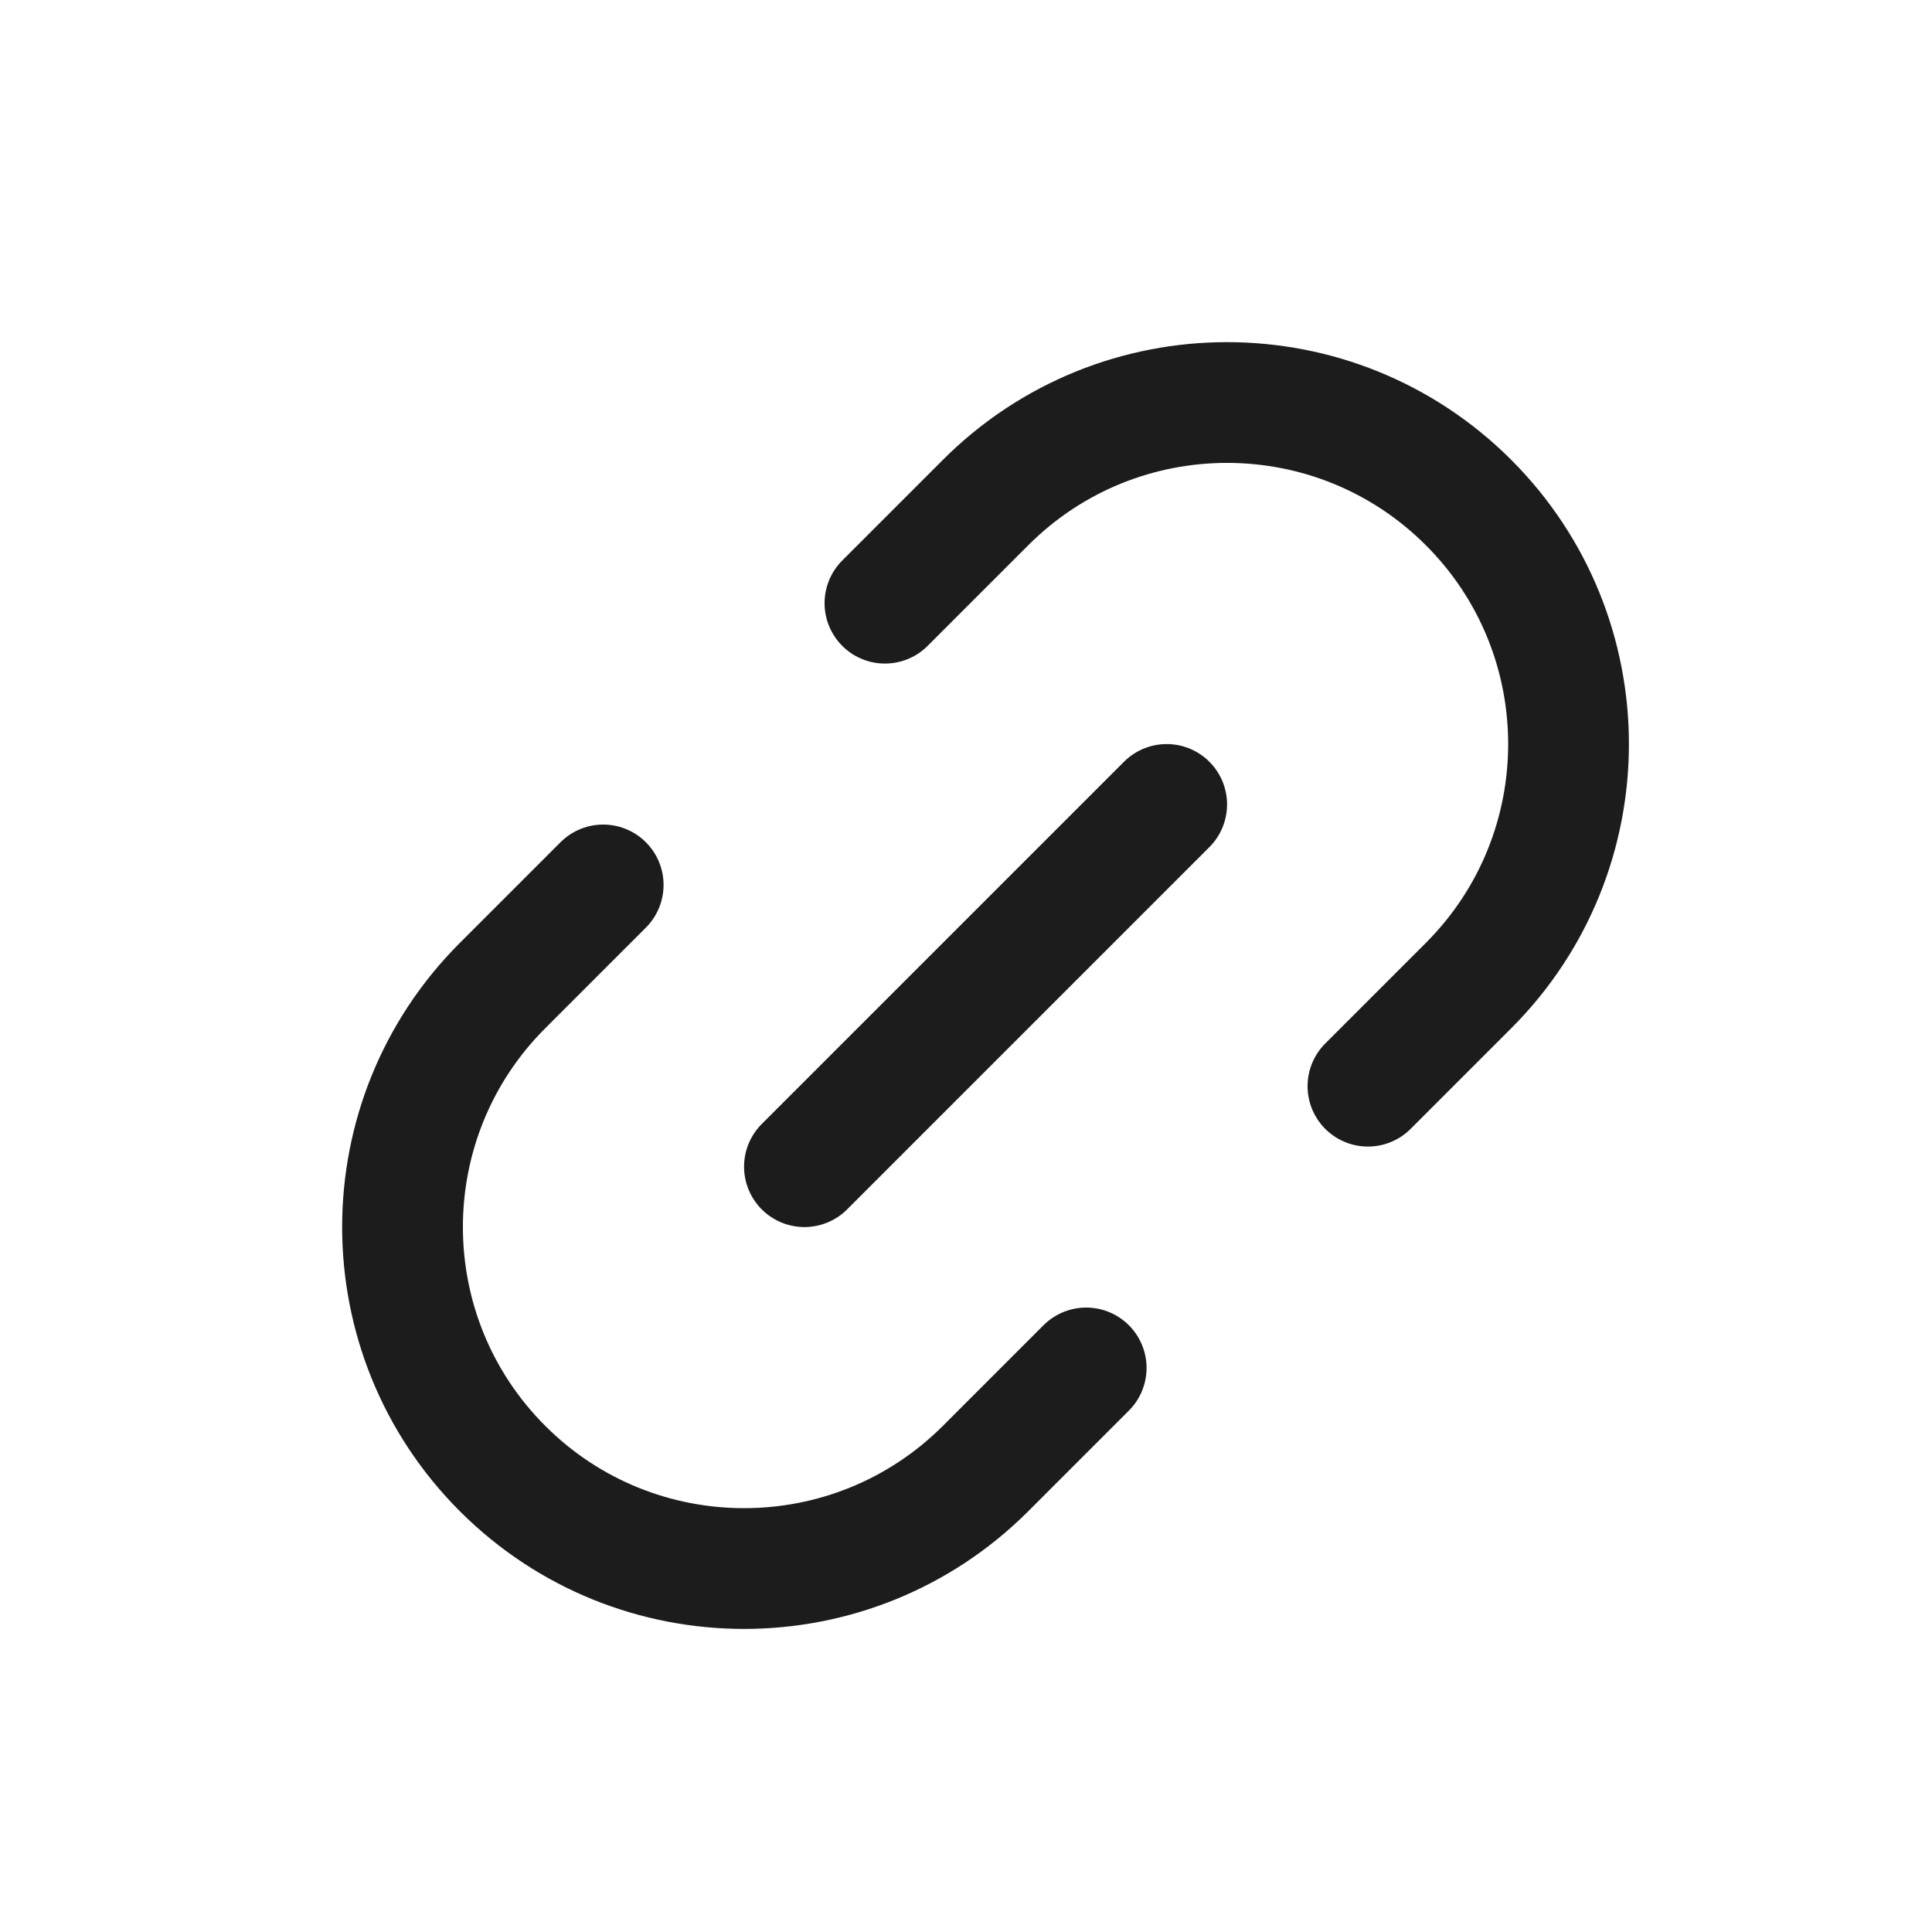
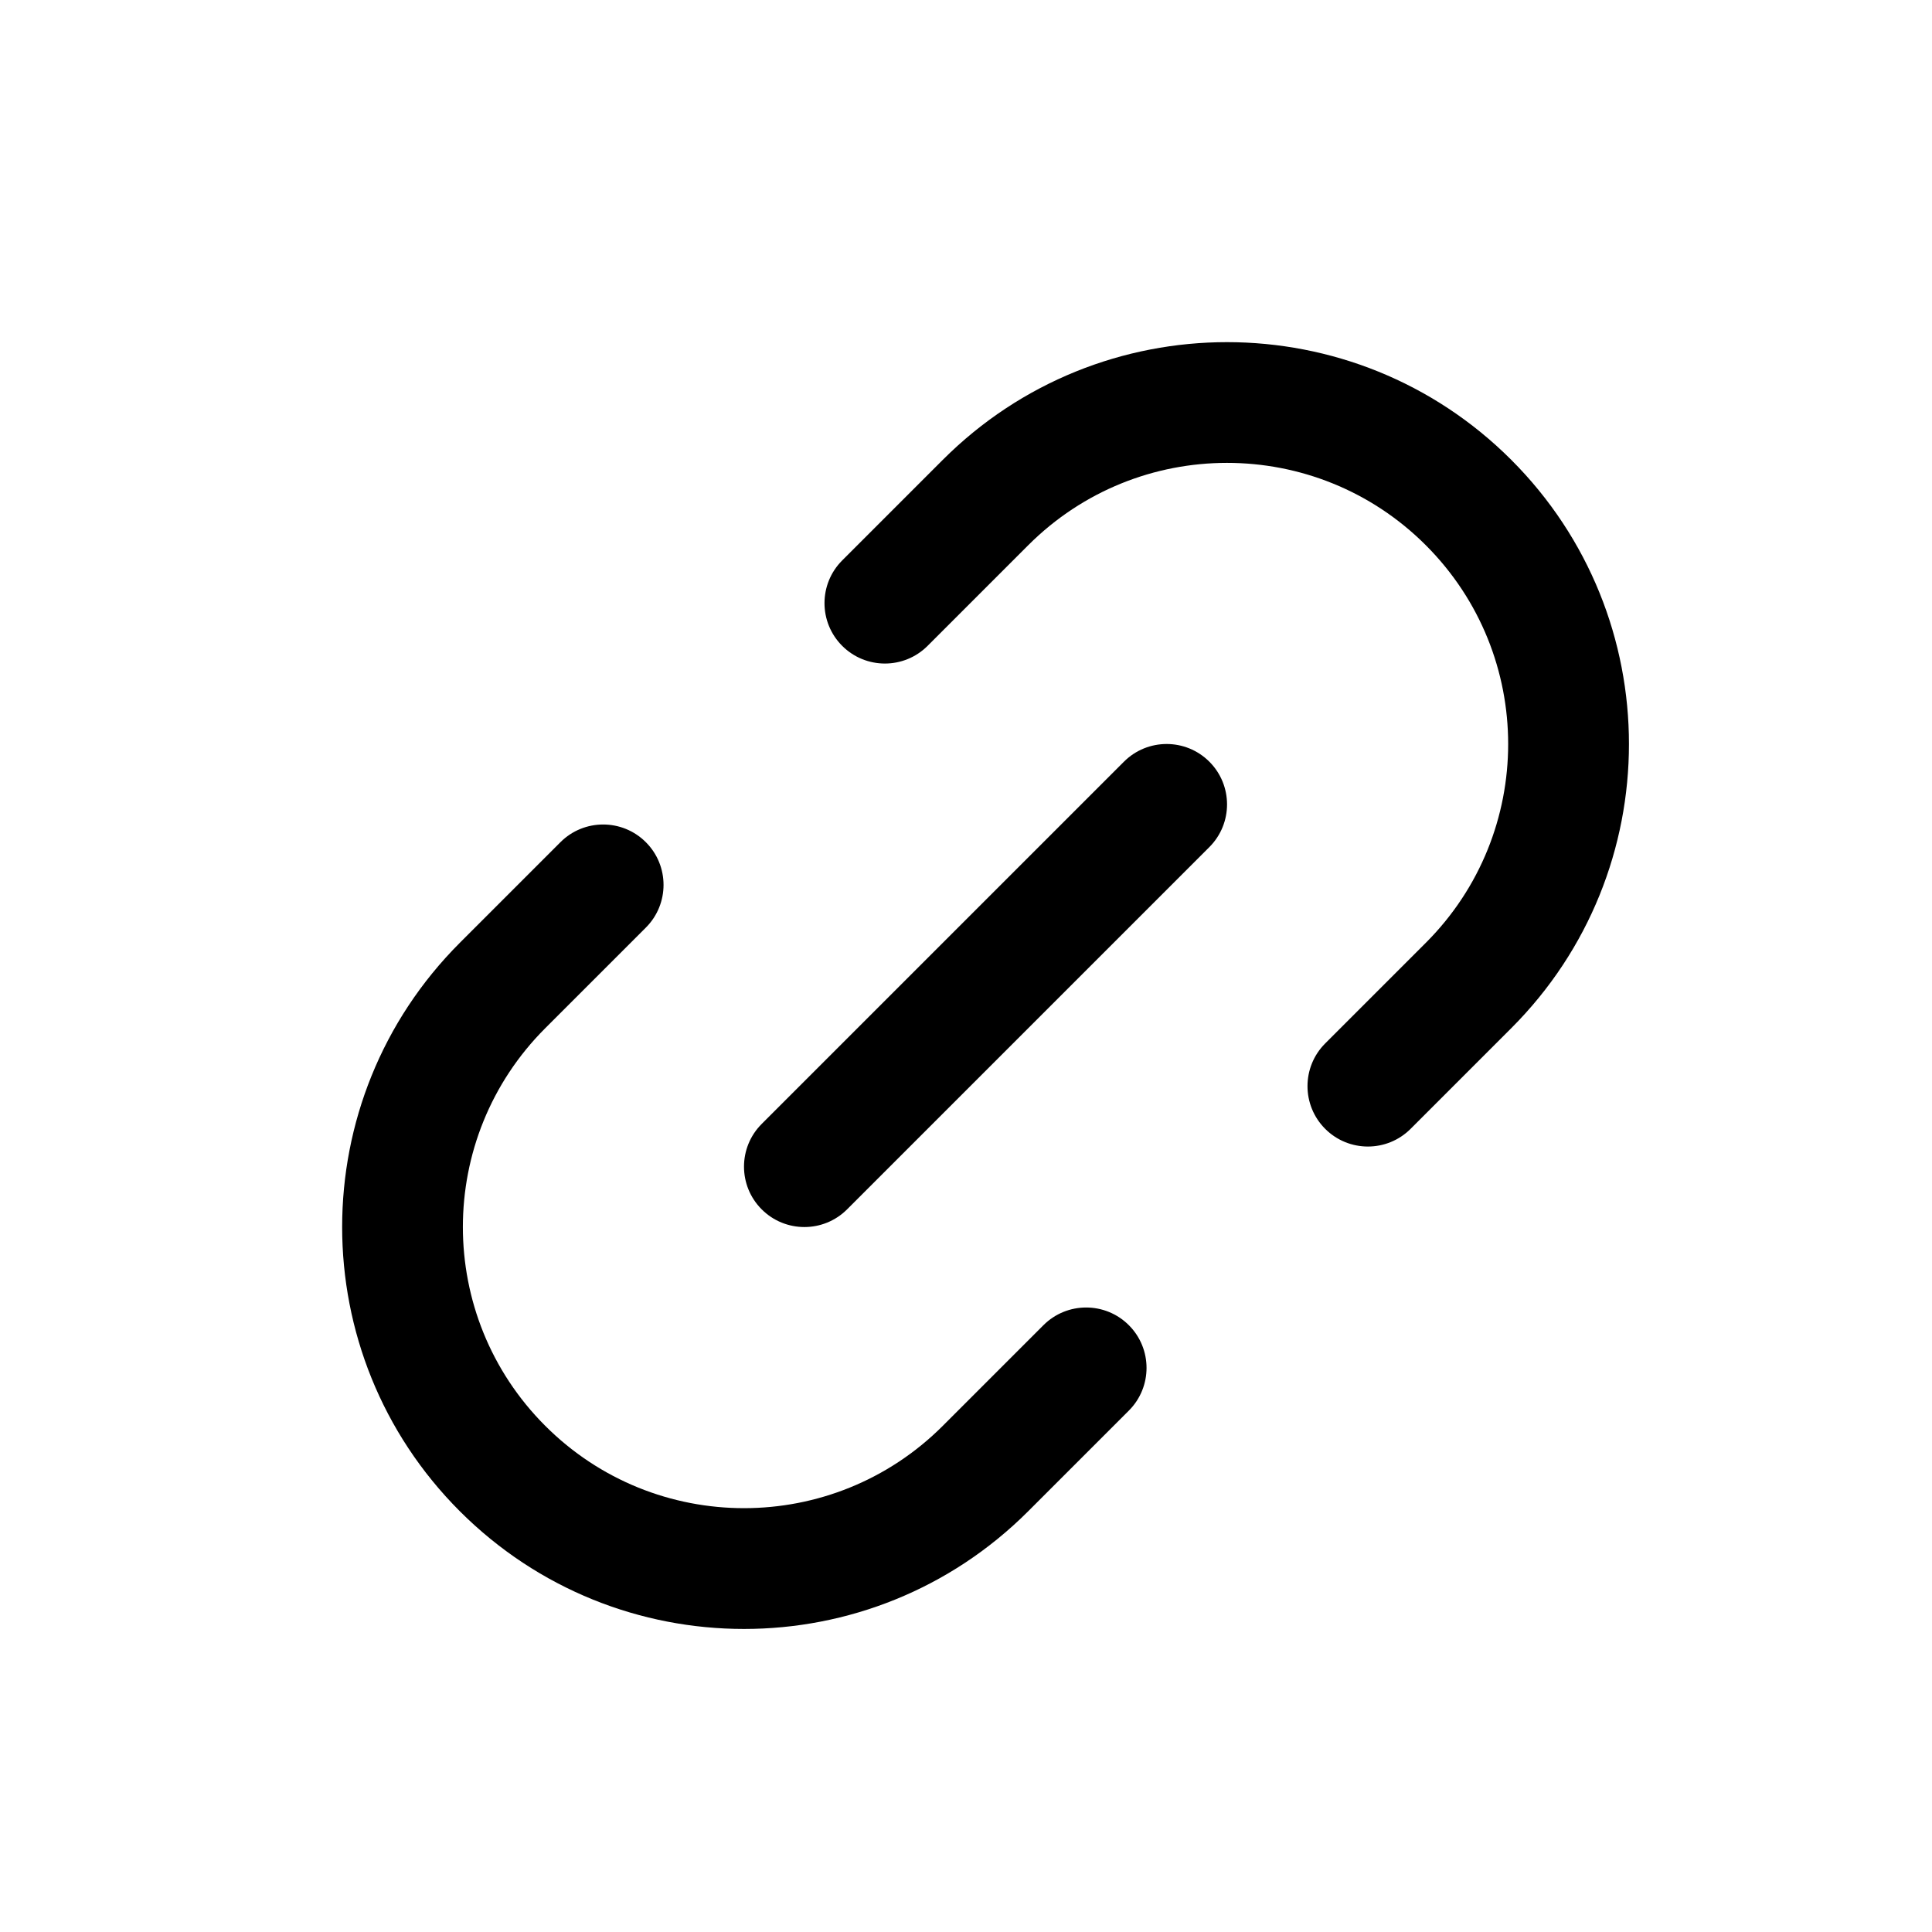
- <svg xmlns="http://www.w3.org/2000/svg" width="24" height="24" viewBox="0 0 24 24" fill="none">
-   <path d="M16.993 13.493L18.243 12.243C19.899 10.586 19.899 7.899 18.243 6.243C16.586 4.586 13.899 4.586 12.243 6.243L10.993 7.493M7.493 10.993L6.243 12.243C4.586 13.899 4.586 16.586 6.243 18.243C7.899 19.899 10.586 19.899 12.243 18.243L13.493 16.993M14.493 9.993L9.993 14.493" stroke="#1C1C1C" stroke-width="1.5" stroke-linecap="round" stroke-linejoin="round" />
+ <svg xmlns="http://www.w3.org/2000/svg" width="24" height="24" viewBox="0 0 24 24">
+   <path fill-rule="evenodd" clip-rule="evenodd" d="M11.712 5.712C13.662 3.763 16.823 3.763 18.773 5.712C20.723 7.662 20.723 10.823 18.773 12.773L17.523 14.023C17.23 14.316 16.755 14.316 16.462 14.023C16.169 13.73 16.169 13.255 16.462 12.962L17.712 11.712C19.076 10.348 19.076 8.137 17.712 6.773C16.348 5.409 14.137 5.409 12.773 6.773C12.773 6.773 12.773 6.773 12.773 6.773L11.523 8.023C11.23 8.316 10.755 8.316 10.462 8.023C10.169 7.73 10.169 7.255 10.462 6.962L11.712 5.712L11.712 5.712ZM15.023 9.462C15.316 9.755 15.316 10.23 15.023 10.523L10.523 15.023C10.23 15.316 9.755 15.316 9.462 15.023C9.169 14.73 9.169 14.255 9.462 13.962L13.962 9.462C14.255 9.169 14.73 9.169 15.023 9.462ZM8.023 10.462C8.316 10.755 8.316 11.23 8.023 11.523L6.773 12.773C6.773 12.773 6.773 12.773 6.773 12.773C5.409 14.137 5.409 16.348 6.773 17.712C8.137 19.076 10.348 19.076 11.712 17.712L12.962 16.462C13.255 16.169 13.73 16.169 14.023 16.462C14.316 16.755 14.316 17.23 14.023 17.523L12.773 18.773C10.823 20.723 7.662 20.723 5.712 18.773C3.763 16.823 3.763 13.662 5.712 11.712L5.712 11.712L6.962 10.462C7.255 10.169 7.73 10.169 8.023 10.462Z" />
</svg>
